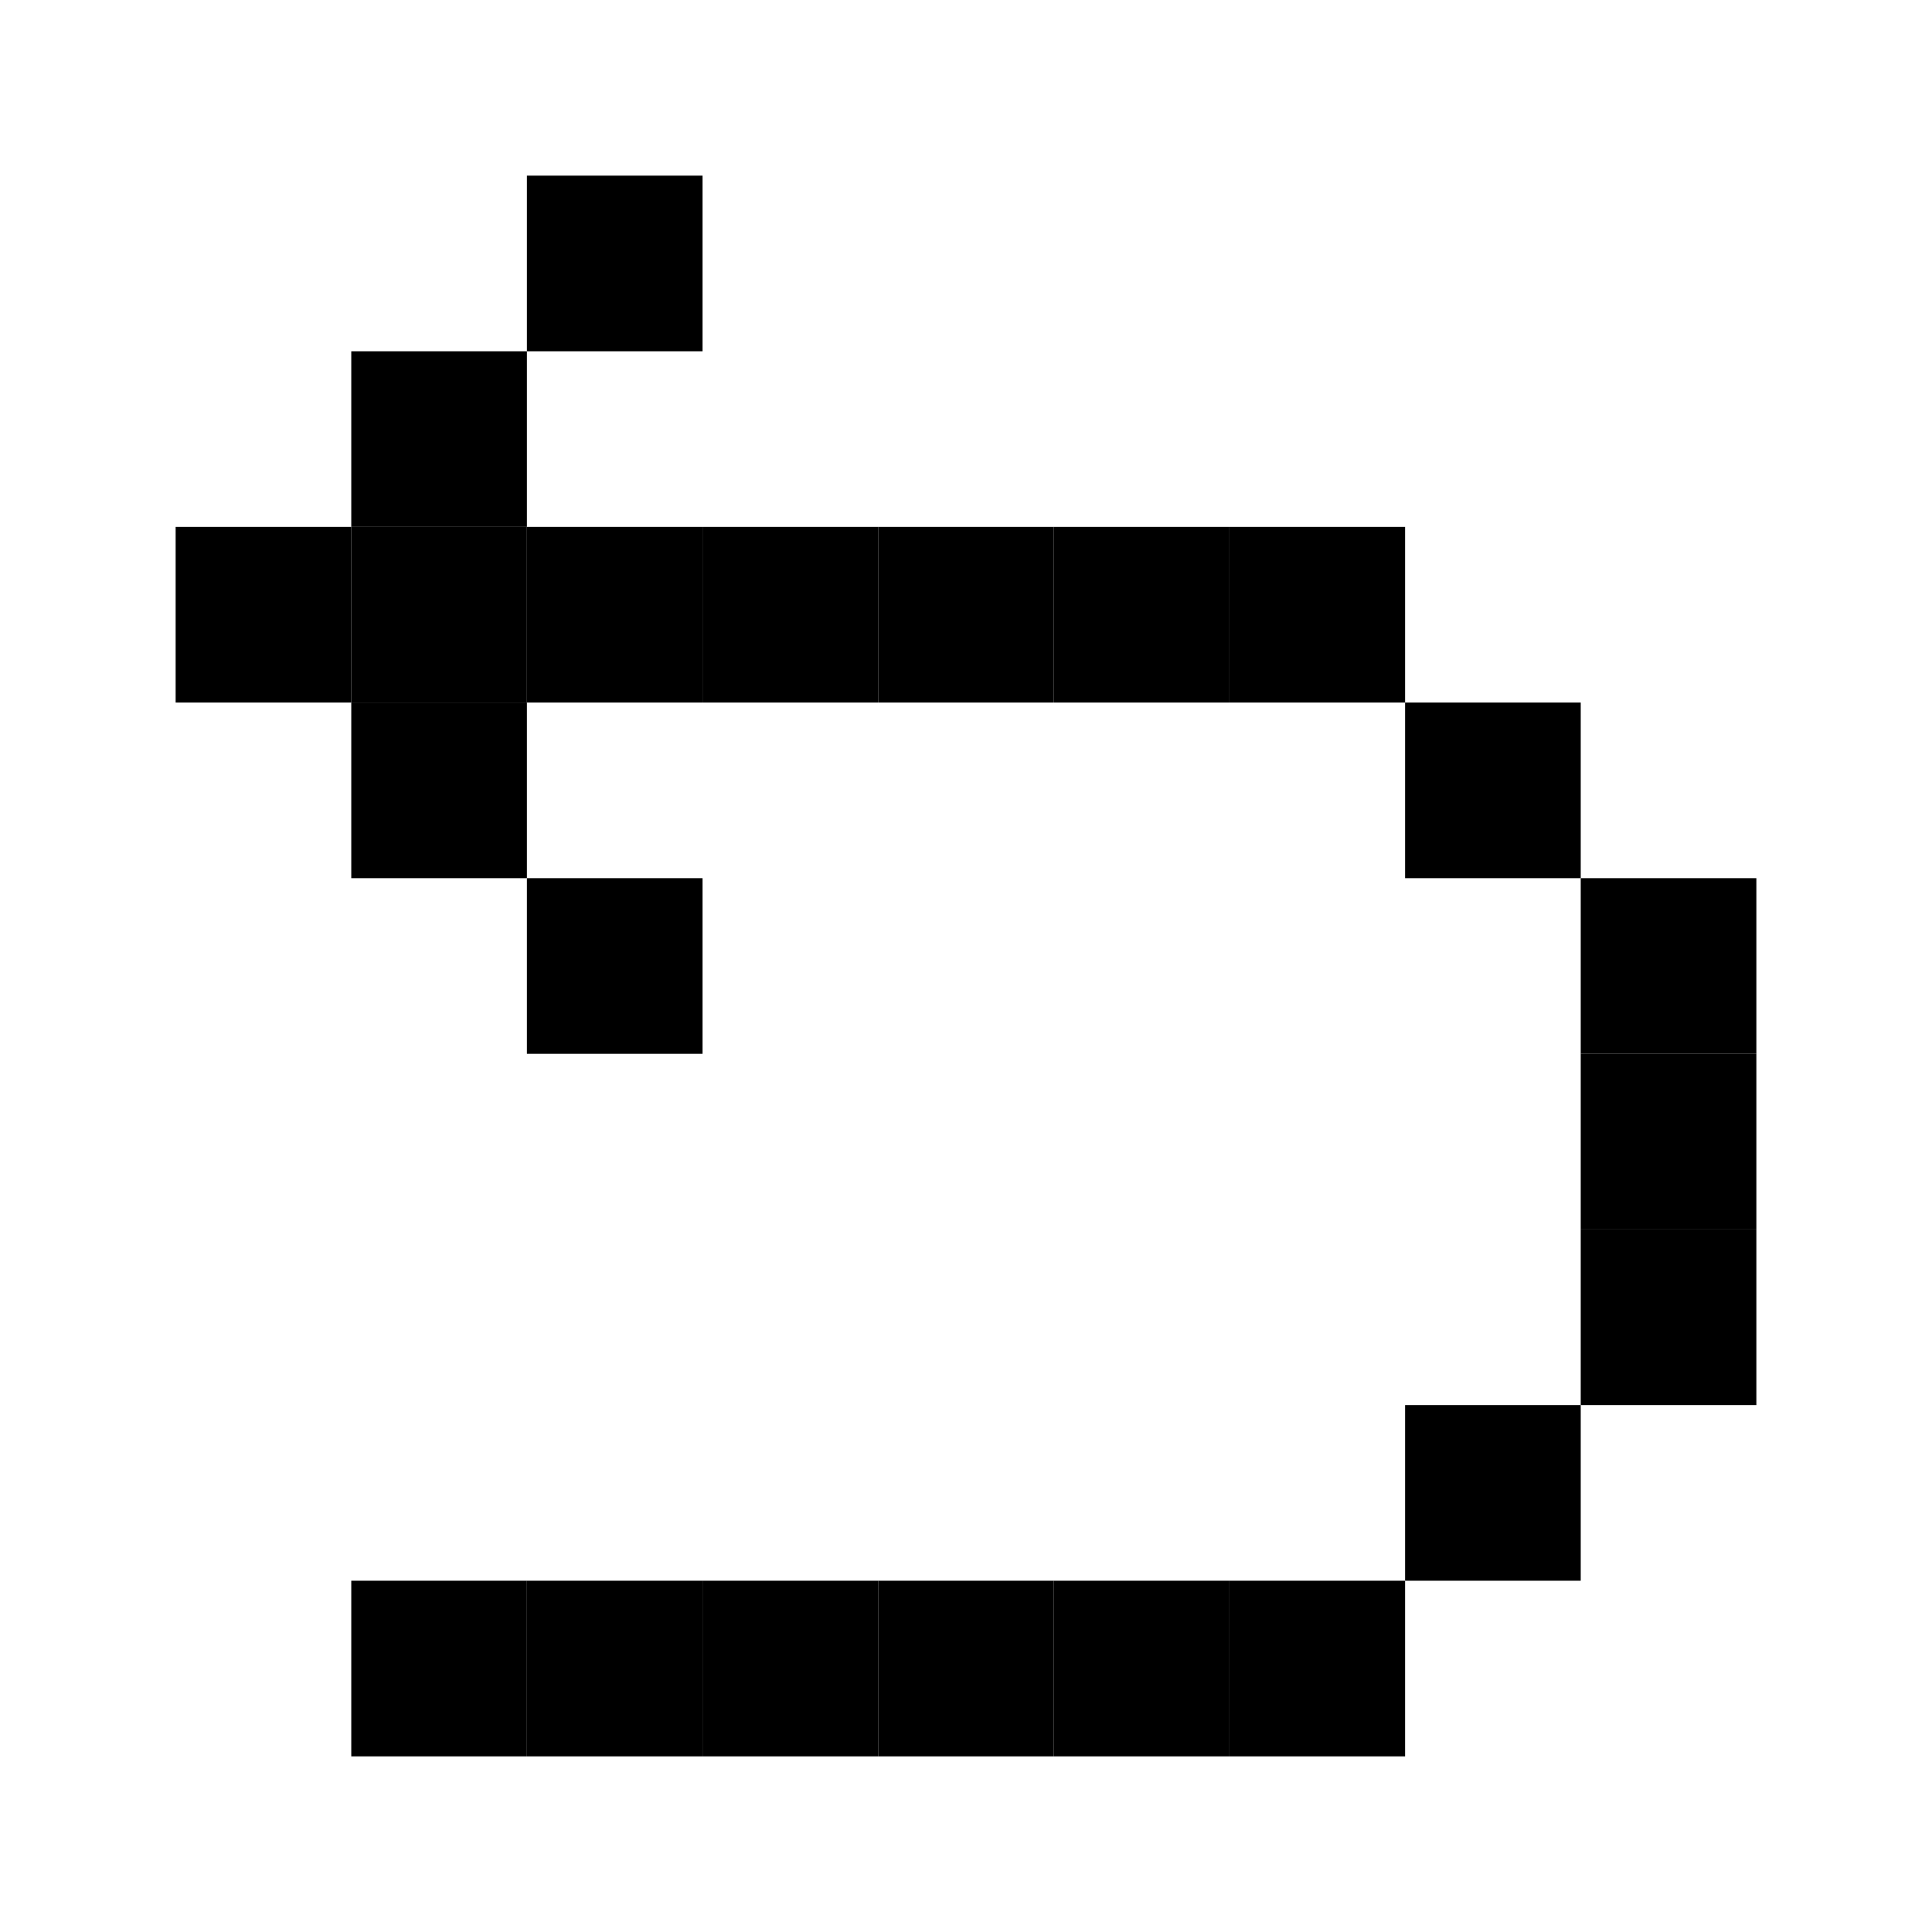
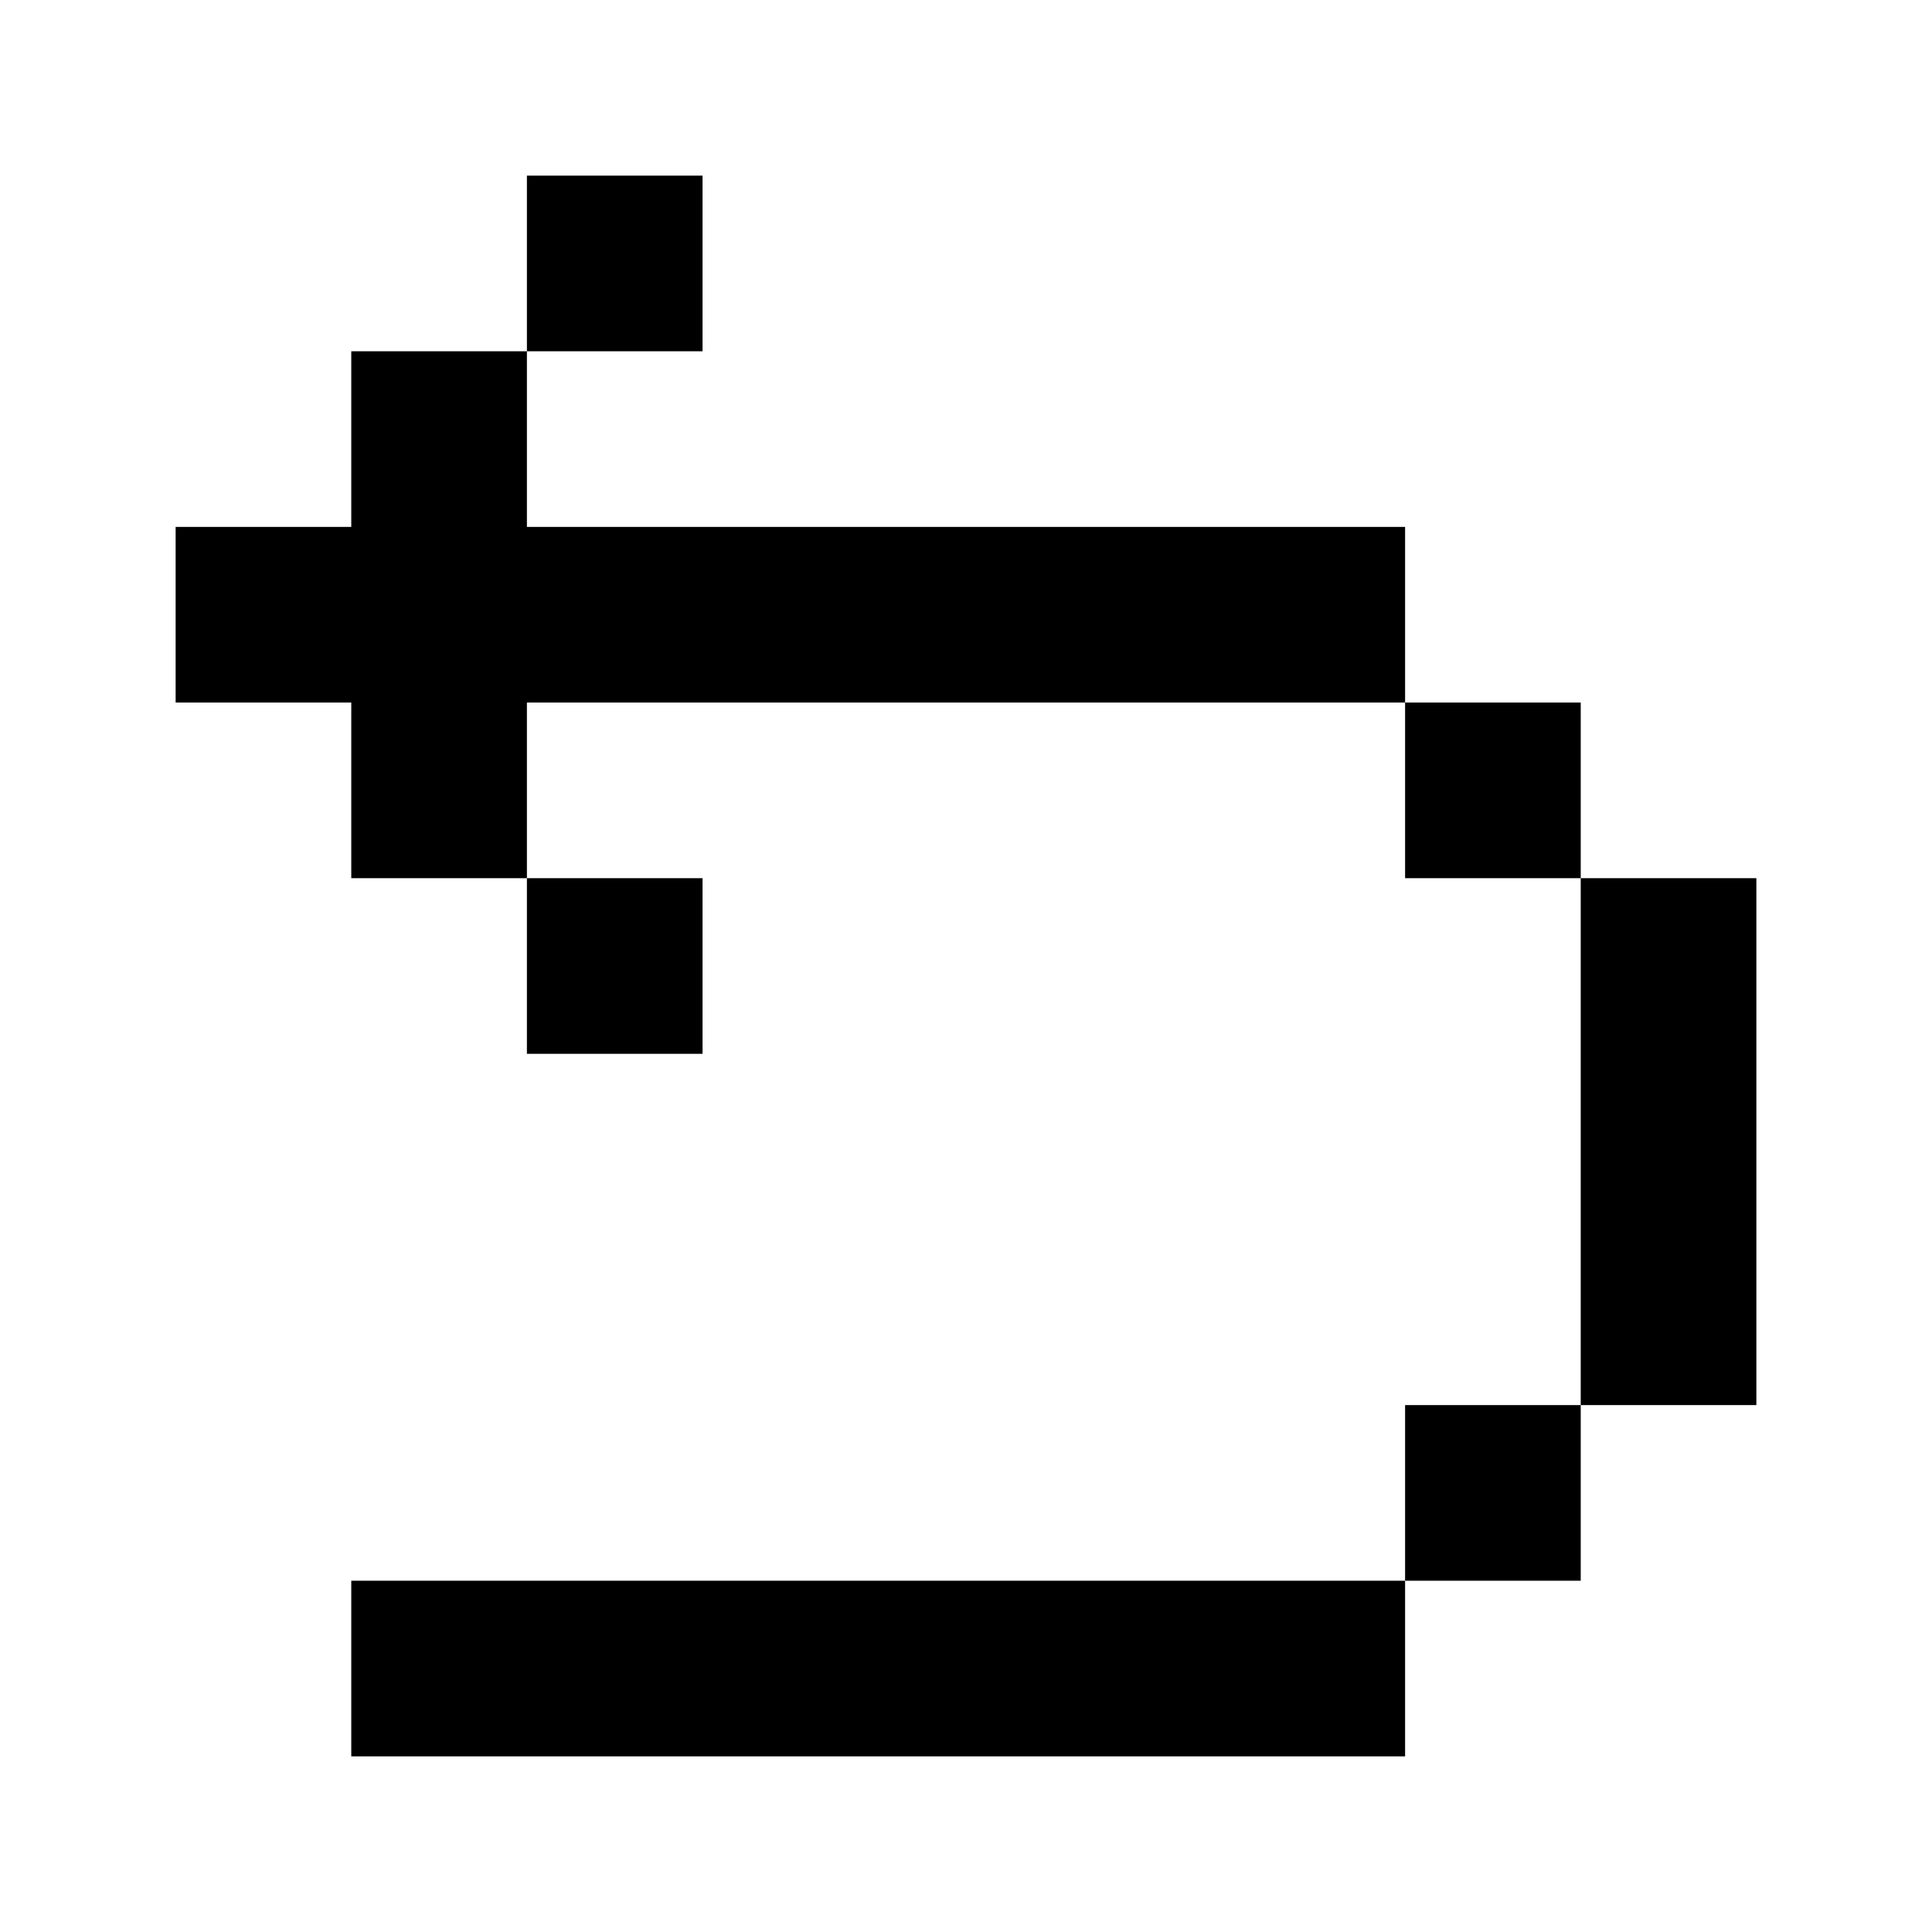
<svg xmlns="http://www.w3.org/2000/svg" viewBox="0 0 330 330">
-   <rect x="90" y="30" width="30" height="30" fill="currentcolor" />
-   <rect x="60" y="60" width="30" height="30" fill="currentcolor" />
-   <rect x="30" y="90" width="30" height="30" fill="currentcolor" />
-   <rect x="60" y="90" width="30" height="30" fill="currentcolor" />
-   <rect x="90" y="90" width="30" height="30" fill="currentcolor" />
-   <rect x="120" y="90" width="30" height="30" fill="currentcolor" />
-   <rect x="150" y="90" width="30" height="30" fill="currentcolor" />
-   <rect x="180" y="90" width="30" height="30" fill="currentcolor" />
-   <rect x="210" y="90" width="30" height="30" fill="currentcolor" />
-   <rect x="60" y="120" width="30" height="30" fill="currentcolor" />
-   <rect x="240" y="120" width="30" height="30" fill="currentcolor" />
-   <rect x="90" y="150" width="30" height="30" fill="currentcolor" />
-   <rect x="270" y="150" width="30" height="30" fill="currentcolor" />
-   <rect x="270" y="180" width="30" height="30" fill="currentcolor" />
-   <rect x="270" y="210" width="30" height="30" fill="currentcolor" />
-   <rect x="240" y="240" width="30" height="30" fill="currentcolor" />
-   <rect x="60" y="270" width="30" height="30" fill="currentcolor" />
-   <rect x="90" y="270" width="30" height="30" fill="currentcolor" />
-   <rect x="120" y="270" width="30" height="30" fill="currentcolor" />
-   <rect x="150" y="270" width="30" height="30" fill="currentcolor" />
-   <rect x="180" y="270" width="30" height="30" fill="currentcolor" />
-   <rect x="210" y="270" width="30" height="30" fill="currentcolor" />
+   <path d="M90 30h30v30h-30zM90 90h150v30h-150v30h-30v-30h-30v-30h30v-30h30zM270 120v30h-30v-30zM120 150v30h-30v-30zM300 150v90h-30v-90zM270 270h-30v-30h30zM240 300h-180v-30h180z" fill="currentcolor" />
</svg>
